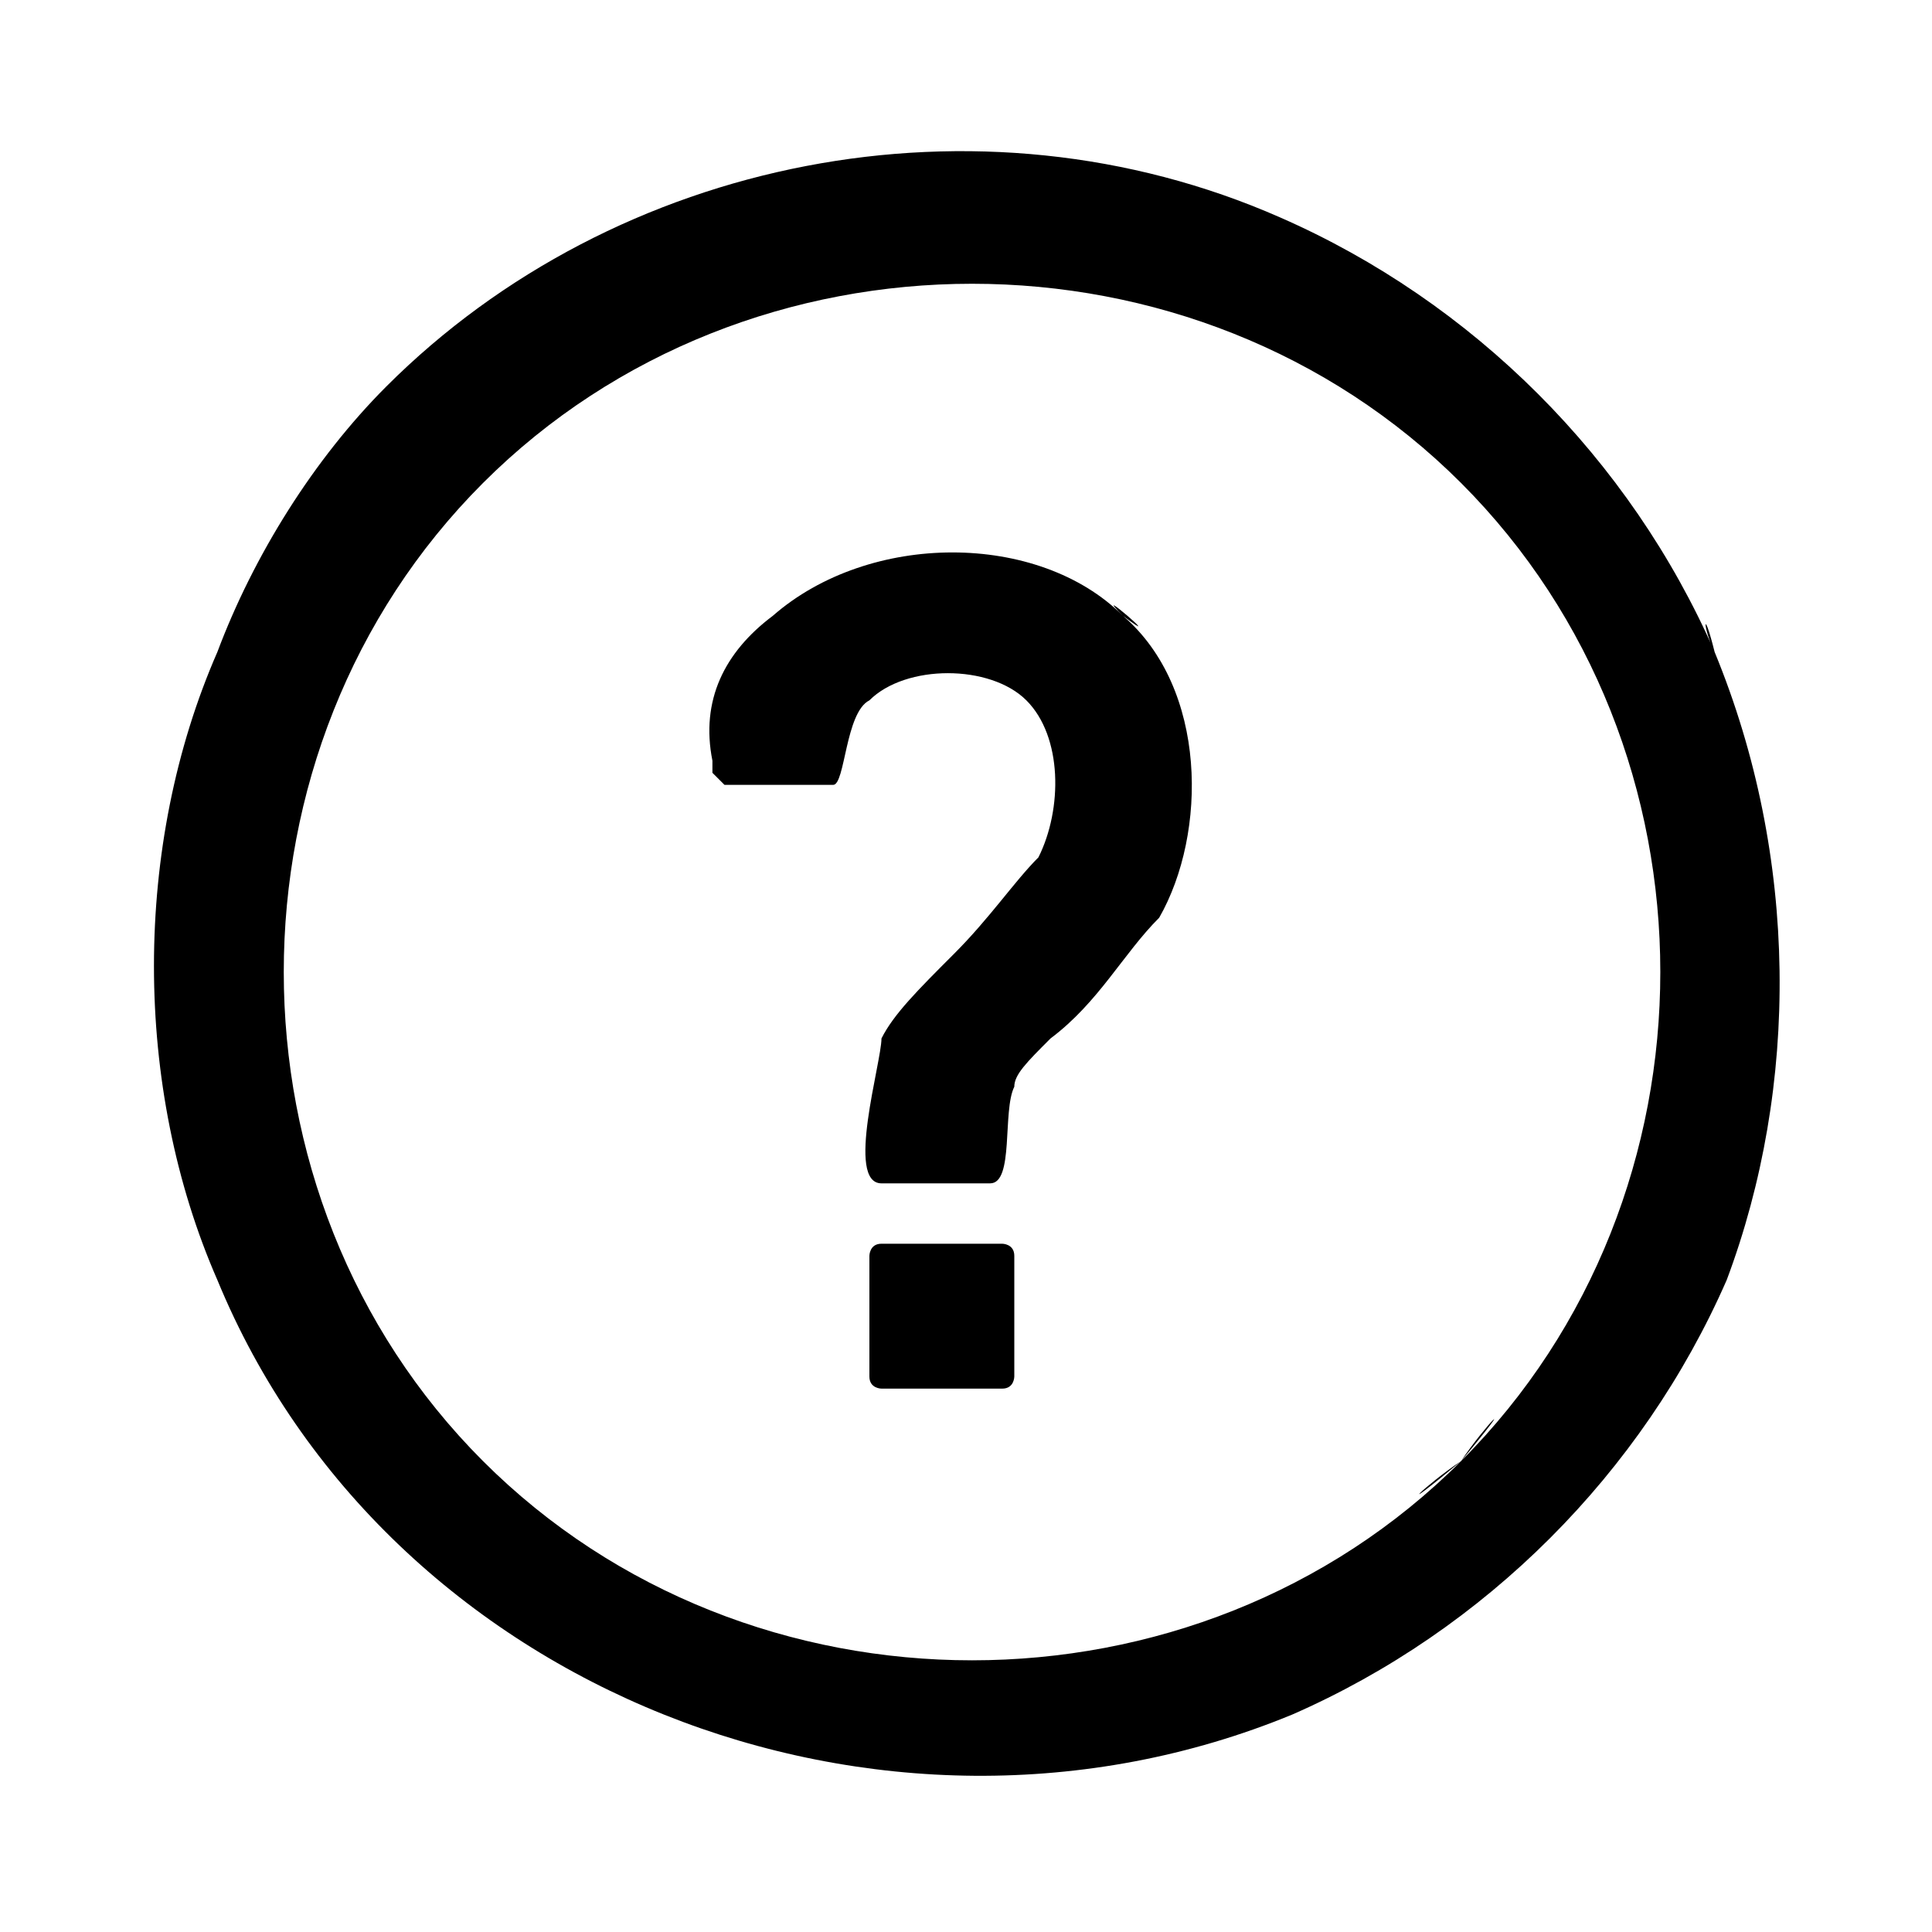
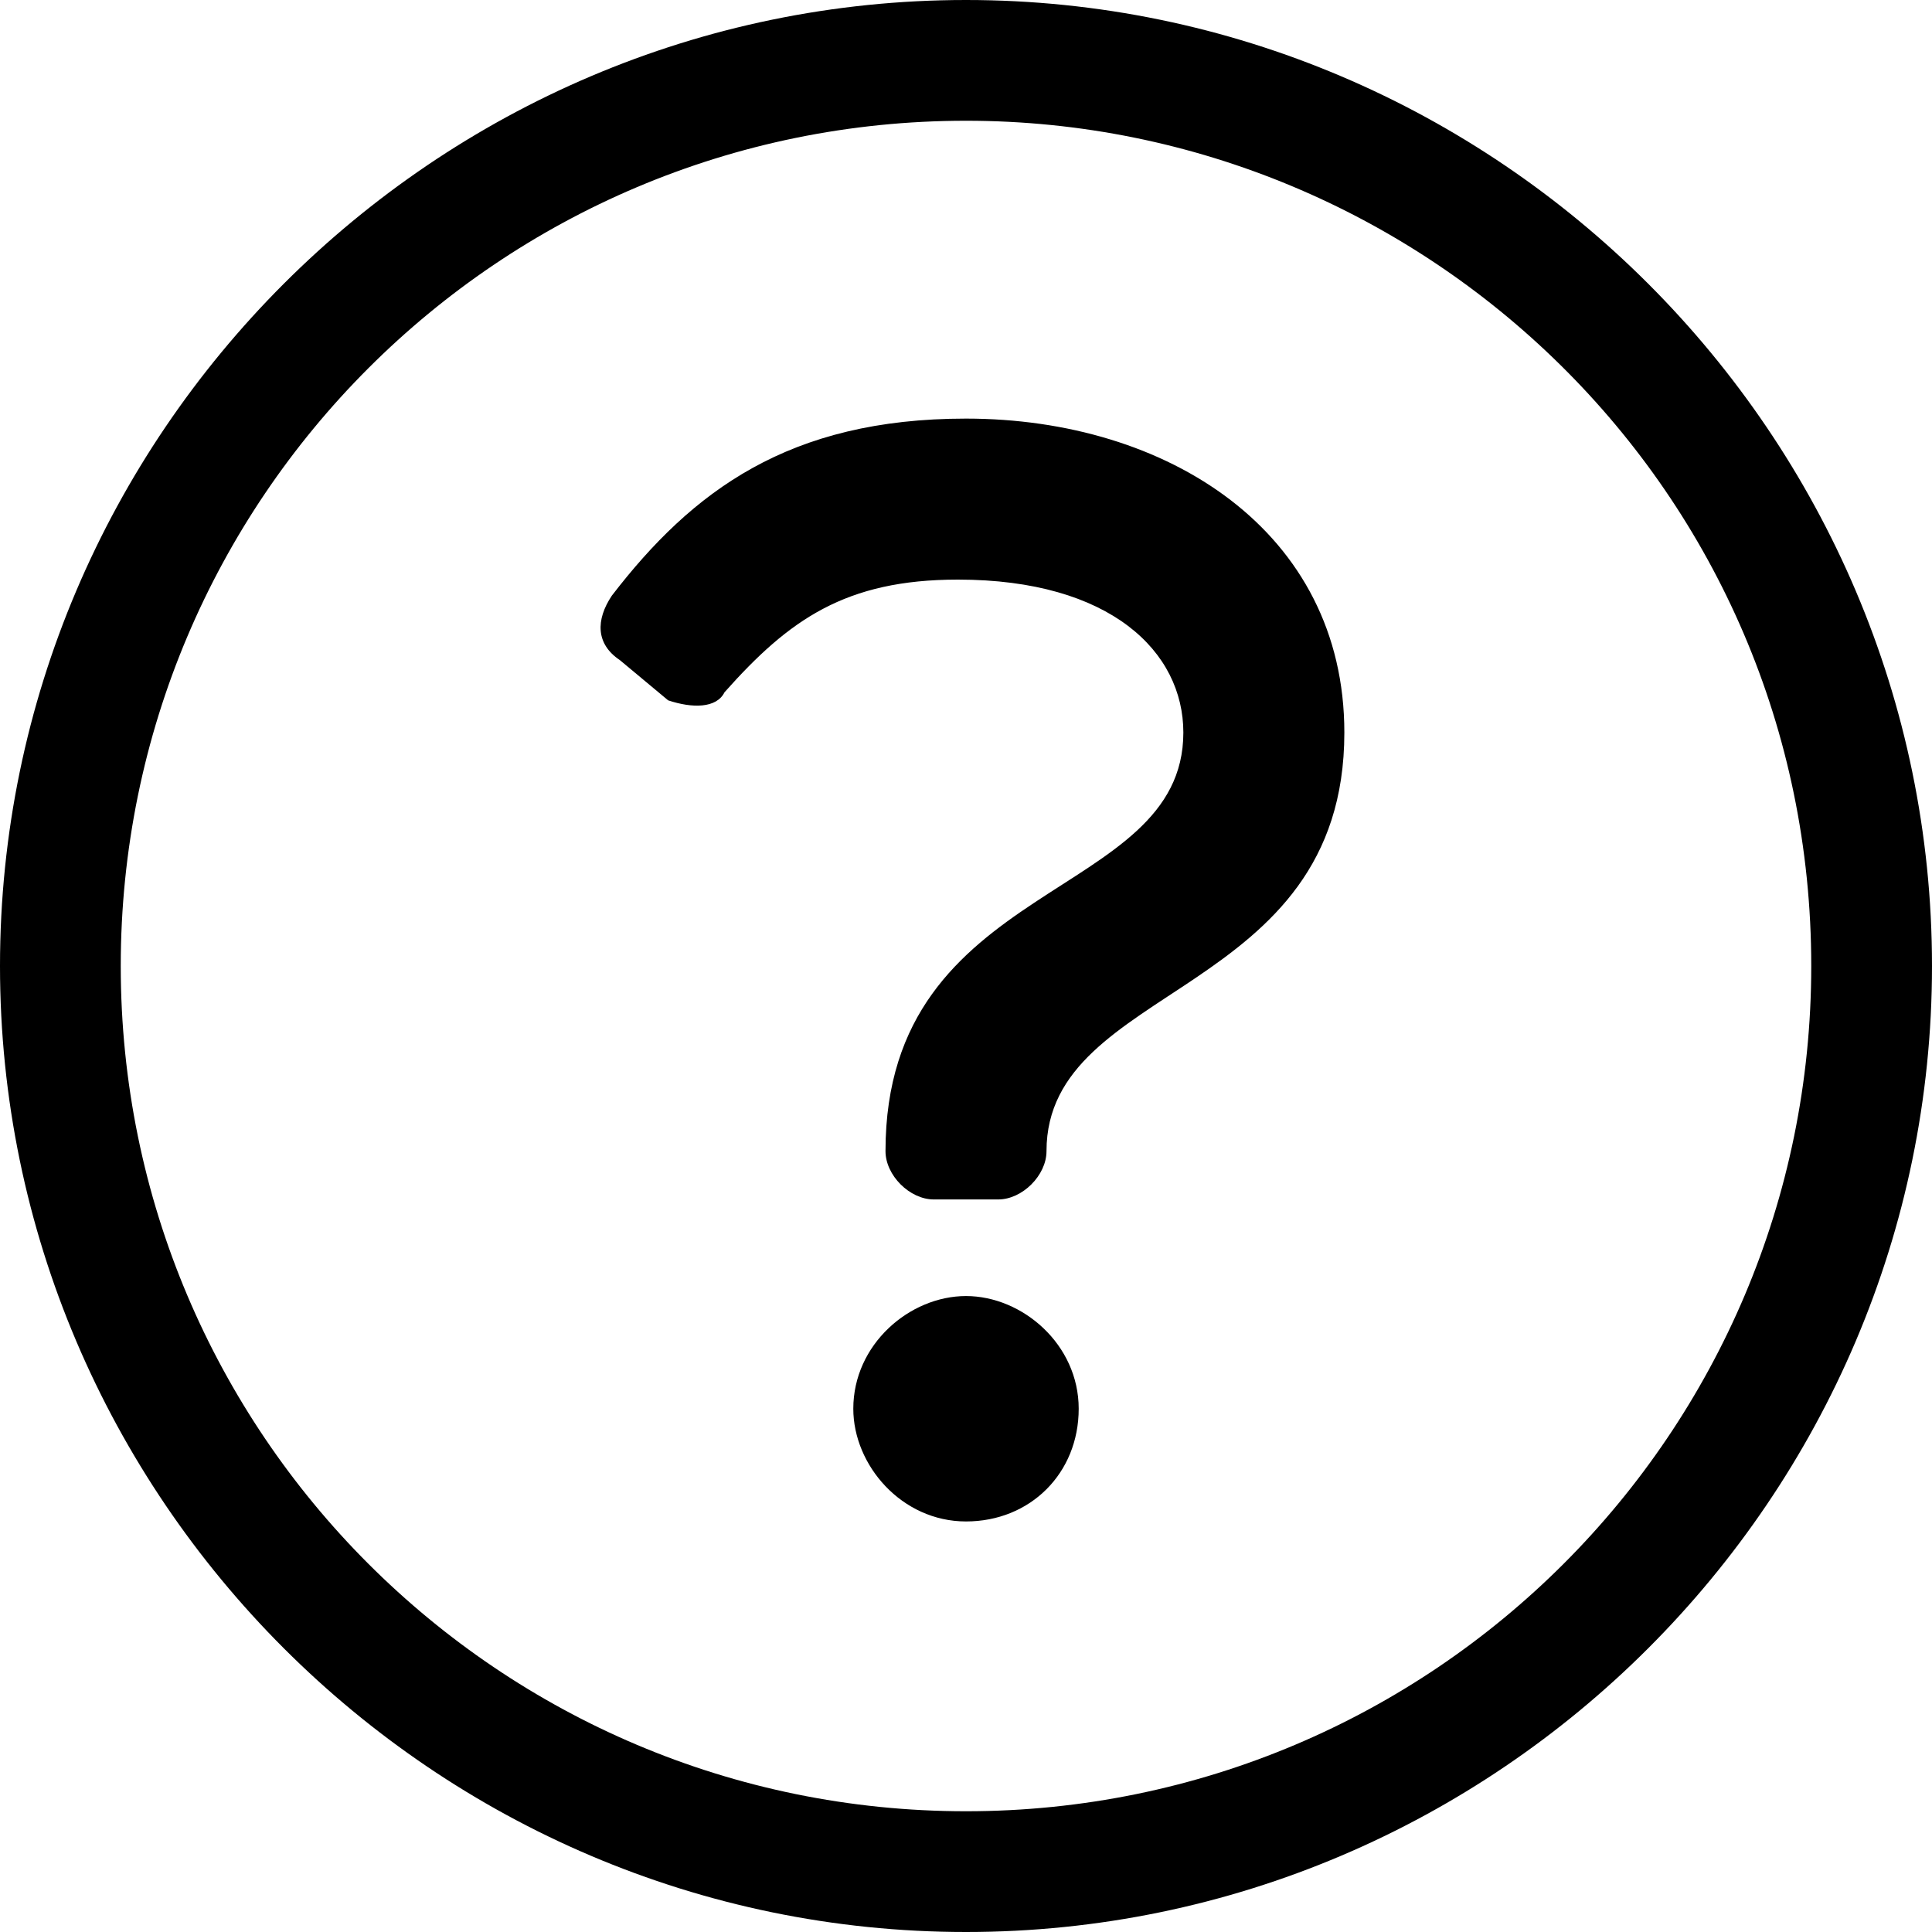
- <svg xmlns="http://www.w3.org/2000/svg" viewBox="0 0 16 16">
-   <path d="M14.2 5.4c.1.2.2.4 0 0-.1-.4-.1-.2 0 0-.7-1.6-2-2.9-3.6-3.6C8.1.7 5.1 1.3 3.2 3.2c-.6.6-1.1 1.4-1.4 2.2-.7 1.6-.7 3.6 0 5.2 1.4 3.4 5.5 5 8.9 3.6 1.6-.7 2.9-2 3.6-3.6.6-1.6.6-3.5-.1-5.2zm-2.1 6.7c.2-.3.5-.6 0 0-.6.5-.3.2 0 0-2.2 2.2-5.9 2.2-8.1 0C1.8 9.9 1.8 6.2 4 4c2.2-2.2 5.9-2.2 8.1 0 2.2 2.2 2.2 5.9 0 8.1zm-3.8-1.8h-1c-.1 0-.1.1-.1.1v1c0 .1.1.1.1.1h1c.1 0 .1-.1.1-.1v-1c0-.1-.1-.1-.1-.1zm1-5.2c-.7-.7-2.1-.7-2.9 0-.4.3-.6.7-.5 1.2v.1l.1.1h.9c.1 0 .1-.6.3-.7.3-.3 1-.3 1.3 0 .3.3.3.9.1 1.3-.2.2-.4.5-.7.8-.3.3-.5.5-.6.7 0 .2-.3 1.2 0 1.2h.9c.2 0 .1-.6.2-.8 0-.1.1-.2.3-.4.4-.3.6-.7.9-1 .4-.7.4-1.9-.3-2.5-.3-.3.4.3 0 0z" />
+ <svg xmlns="http://www.w3.org/2000/svg" viewBox="0 0 24 24">
+   <path fill="currentColor" d="M12 16.1c-.7 0-1.4.6-1.4 1.4 0 .7.6 1.4 1.4 1.4s1.4-.6 1.4-1.4c0-.8-.7-1.4-1.4-1.4zm.4-1.2h-.8c-.3 0-.6-.3-.6-.6 0-3.4 3.7-3.1 3.7-5.2 0-1-.9-1.9-2.8-1.9-1.4 0-2.1.5-2.9 1.4-.1.2-.4.2-.7.1l-.6-.5c-.3-.2-.3-.5-.1-.8 1-1.3 2.2-2.2 4.4-2.2 2.5 0 4.7 1.4 4.7 3.9 0 3.3-3.7 3.1-3.7 5.2 0 .3-.3.6-.6.6zM12 1.5c5.7 0 10.5 4.6 10.5 10.5 0 5.8-4.7 10.5-10.5 10.5S1.5 17.8 1.5 12 6.2 1.5 12 1.5M12 0C5.4 0 0 5.4 0 12s5.4 12 12 12 12-5.4 12-12S18.6 0 12 0z" />
</svg>
